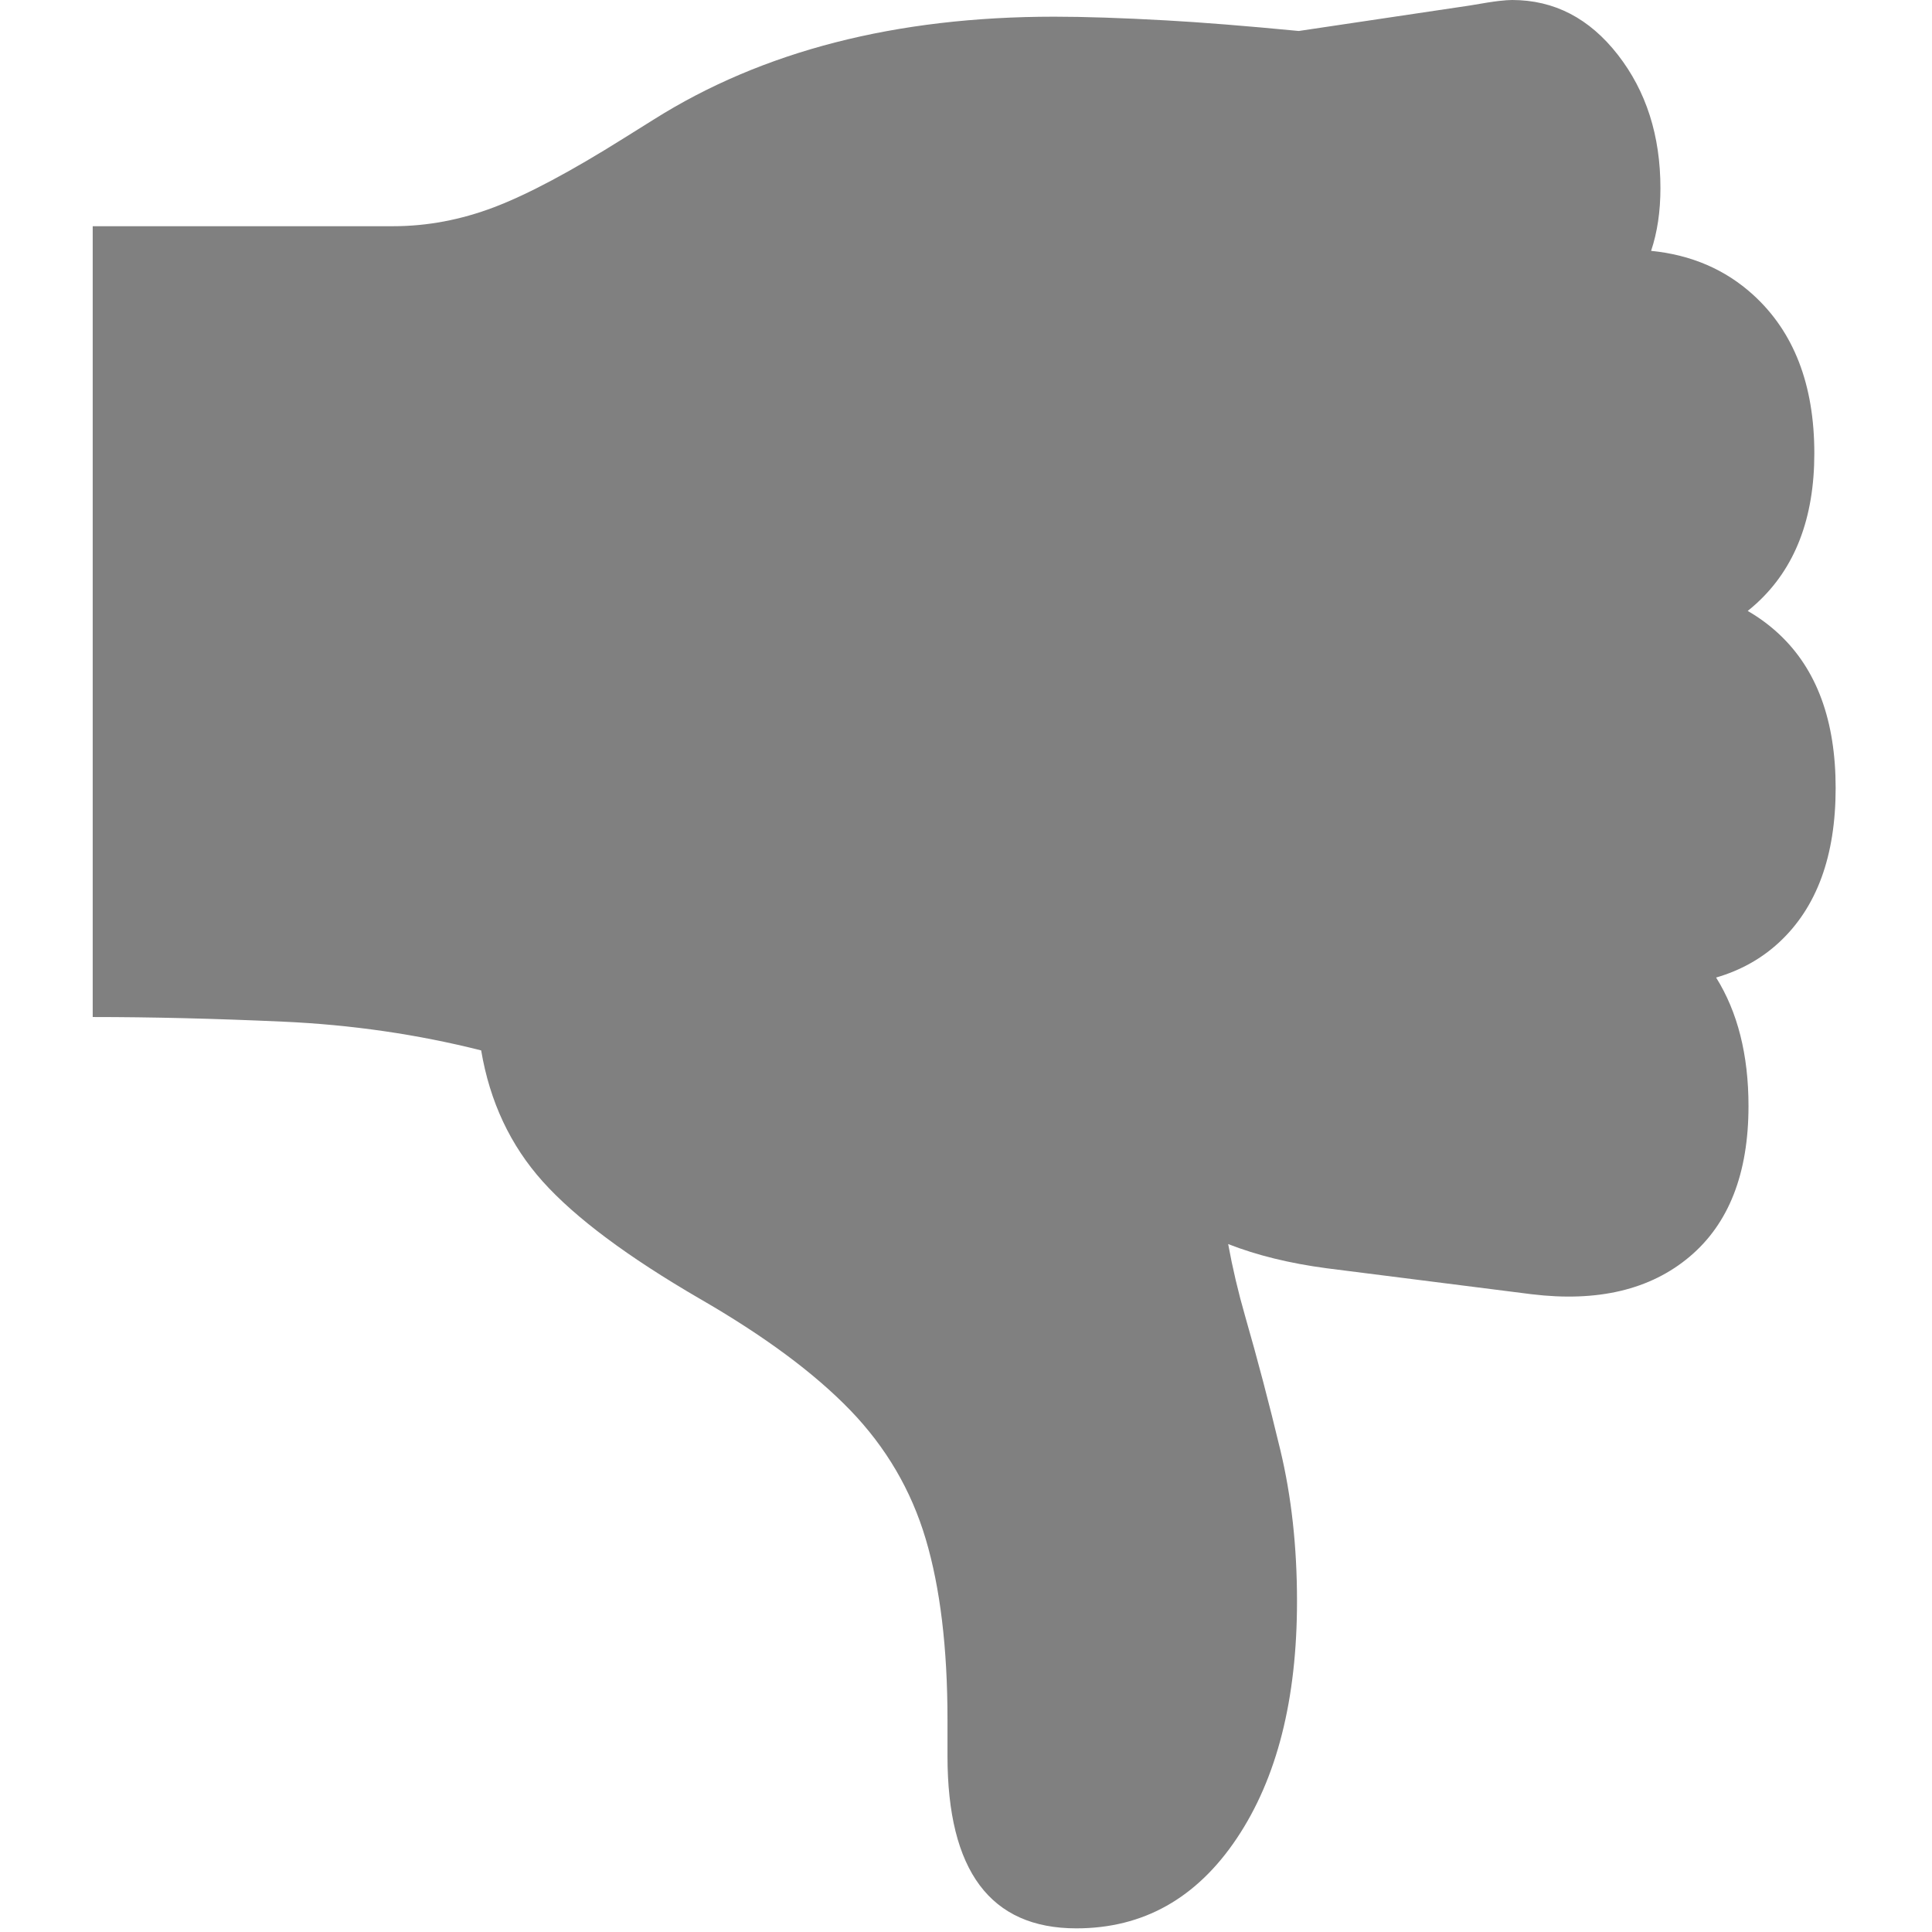
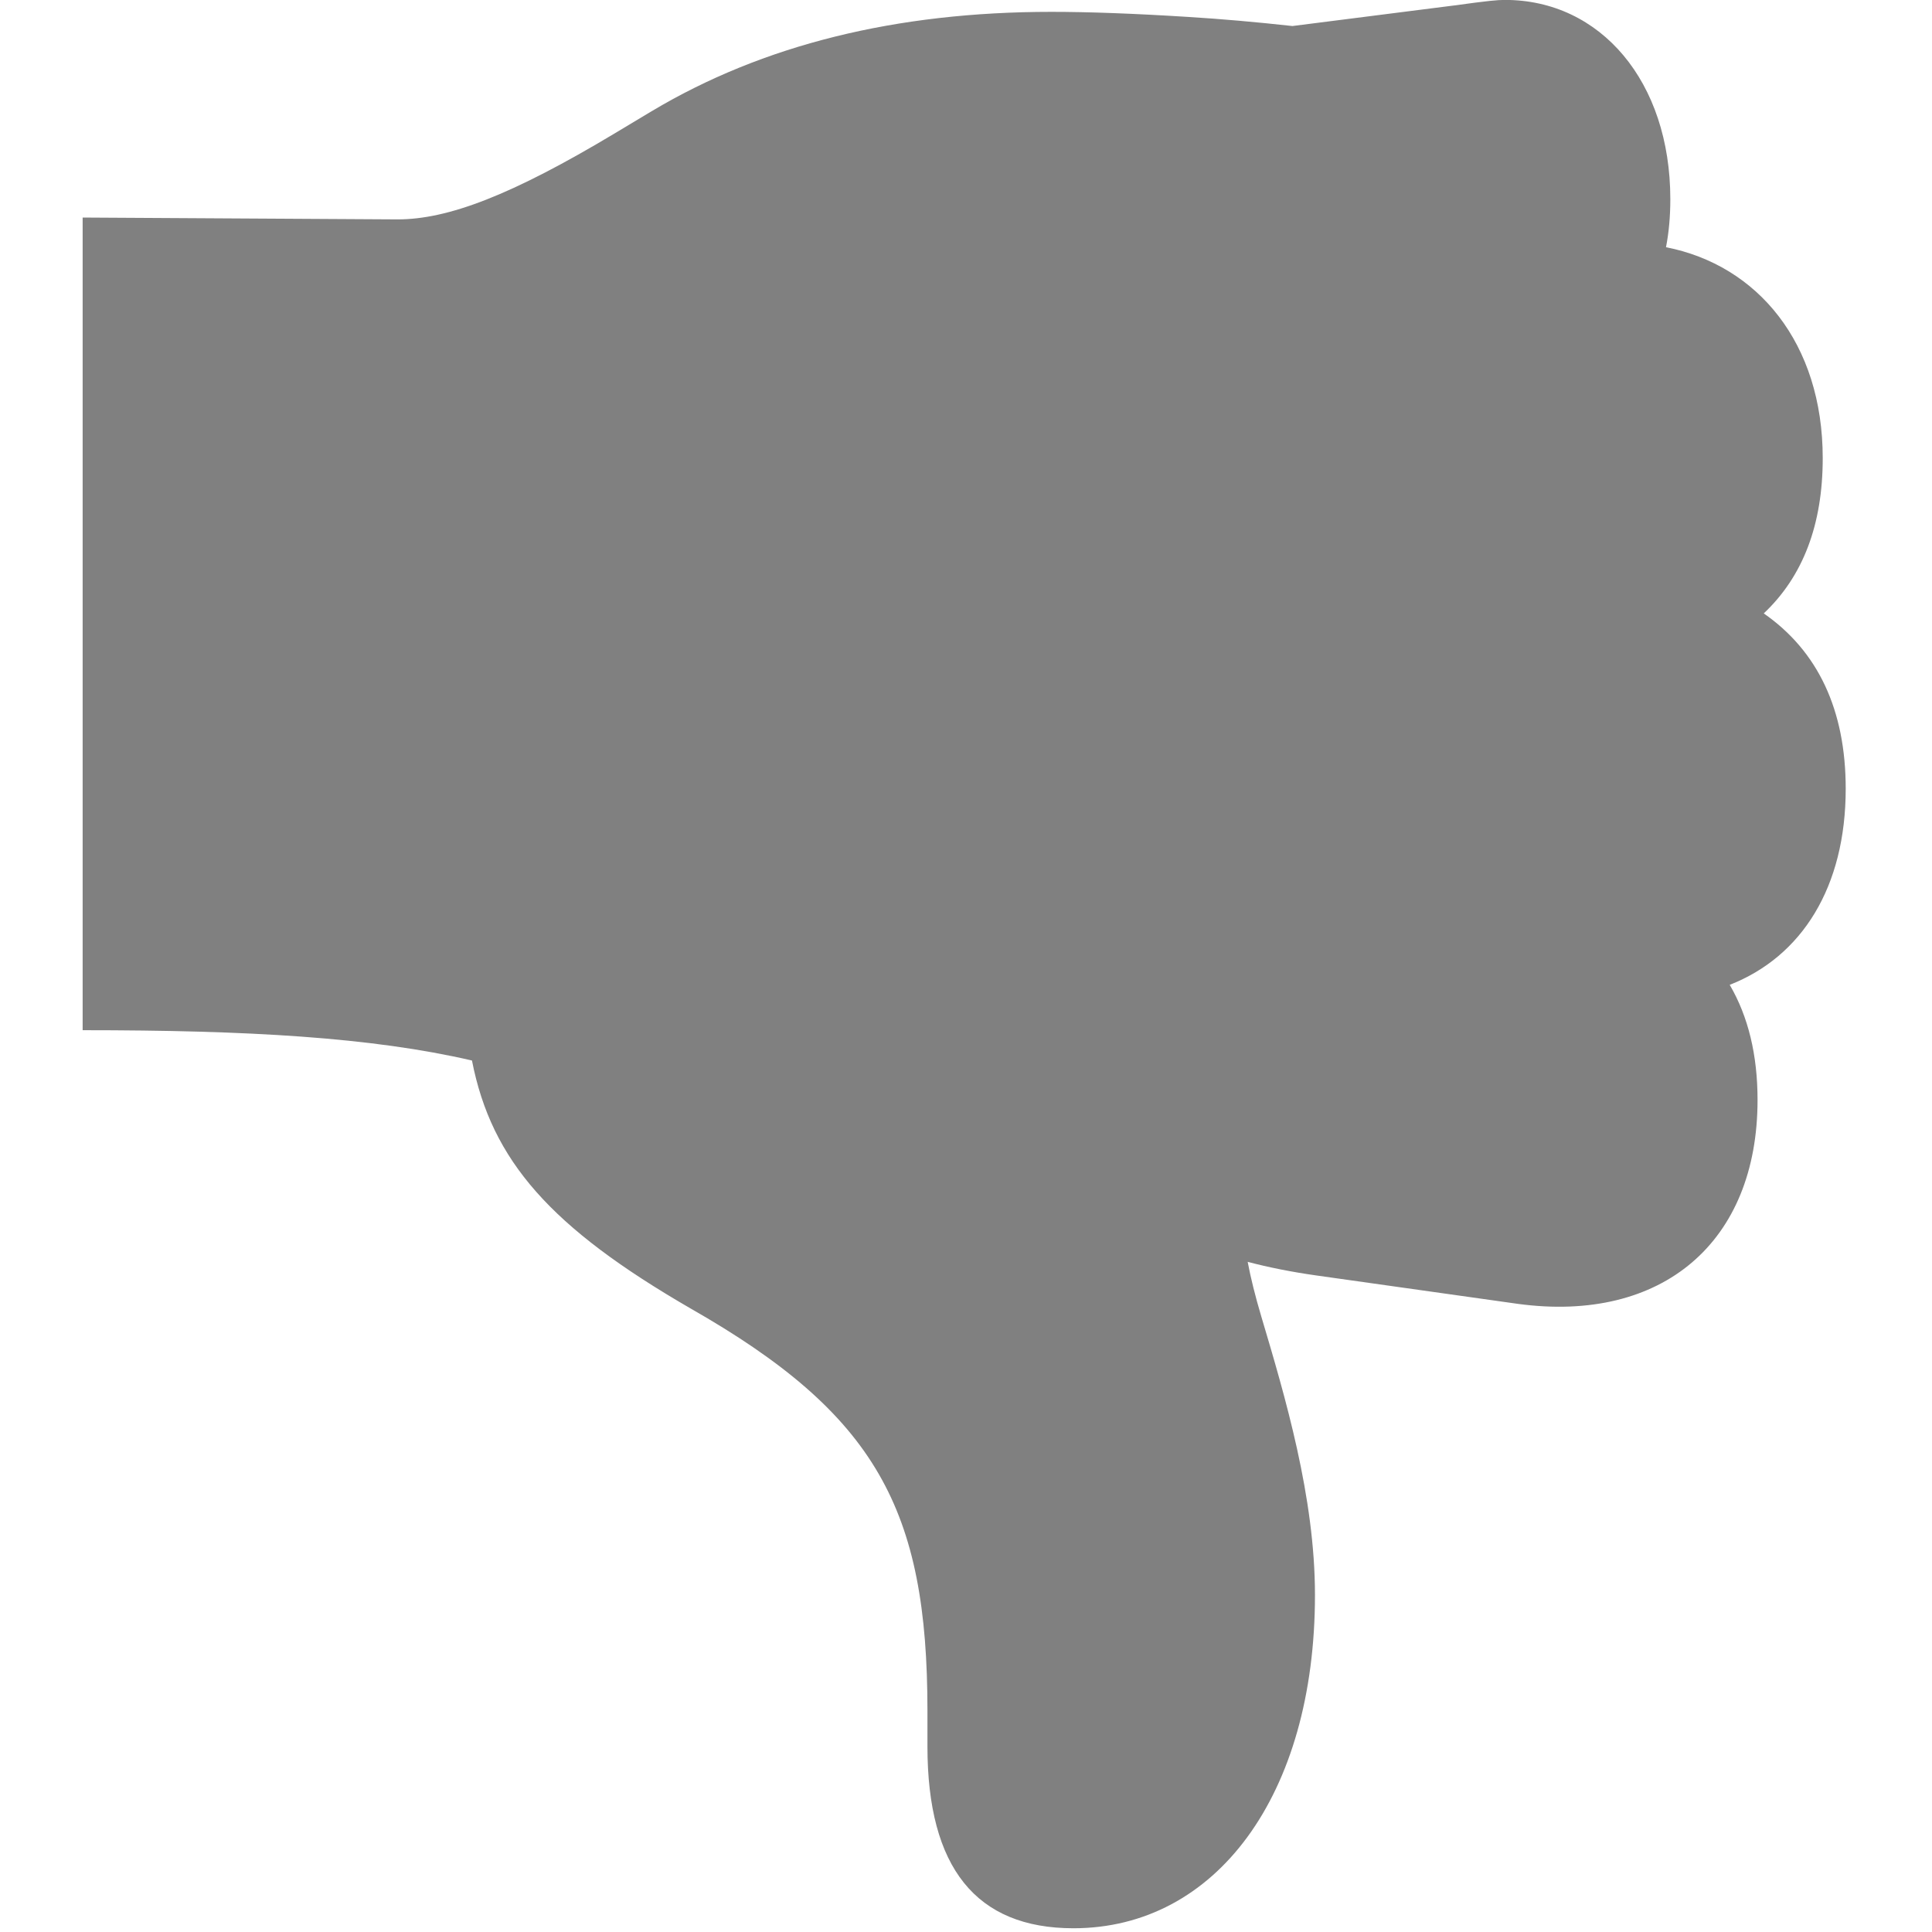
- <svg xmlns="http://www.w3.org/2000/svg" width="100%" height="100%" viewBox="0 0 284 284" version="1.1" xml:space="preserve" fill="#808080" style="fill-rule:evenodd;clip-rule:evenodd;stroke-linejoin:round;stroke-miterlimit:2;">
-   <g transform="matrix(0.24,0,0,0.24,0,0)">
-     <path d="M752.242,761.977C754.933,776.696 758.387,791.386 762.606,806.046C770.177,832.355 777.37,859.706 784.184,888.098C790.998,916.49 794.405,947.343 794.405,980.656C794.405,1040.85 782.102,1089.3 757.495,1126.02C732.889,1162.74 700.144,1181.1 659.26,1181.1C606.64,1181.1 580.33,1145.9 580.33,1075.49L580.33,1053.34C580.33,1009.43 575.882,972.517 566.986,942.611C558.09,912.704 542.664,886.395 520.707,863.681C498.751,840.968 468.088,818.254 428.717,795.541C384.426,769.799 352.343,745.855 332.469,723.709C312.595,701.563 300.008,674.78 294.708,643.36C255.716,633.518 215.305,627.65 173.474,625.757C131.644,623.864 92.747,622.918 56.784,622.918L56.784,138.552L240.763,138.552C261.584,138.552 282.215,134.672 302.657,126.912C323.1,119.151 349.599,105.05 382.155,84.608L400.326,73.251C466.952,31.231 548.72,10.221 645.631,10.221C664.181,10.221 687.084,10.978 714.34,12.492C736.008,13.696 763.06,15.857 795.495,18.975L900.023,3.407C908.73,1.893 914.786,0.946 918.194,0.568C921.601,0.189 924.25,0 926.143,0C951.885,0 973.463,11.167 990.877,33.502C1008.29,55.837 1017,83.094 1017,115.271C1017,129.515 1015.09,142.306 1011.29,153.643C1035.91,156.102 1056.74,165.078 1073.78,180.572C1098.77,203.286 1111.26,235.653 1111.26,277.673C1111.26,317.421 1099.43,348.084 1075.77,369.662C1074.05,371.227 1072.28,372.735 1070.46,374.187C1077.47,378.244 1083.88,382.983 1089.68,388.401C1112.77,409.979 1124.32,441.399 1124.32,482.662C1124.32,524.303 1112.77,555.818 1089.68,577.207C1078.86,587.231 1066,594.407 1051.1,598.736C1064.33,619.905 1070.94,646.137 1070.94,677.43C1070.94,718.693 1058.92,749.451 1034.88,769.704C1010.85,789.957 978.574,797.623 938.068,792.701L812.576,776.802C789.917,773.806 769.806,768.864 752.242,761.977Z" />
-   </g>
+ <svg xmlns="http://www.w3.org/2000/svg" width="100%" height="100%" viewBox="0 0 284 284" version="1.1" xml:space="preserve" style="fill-rule:evenodd;clip-rule:evenodd;stroke-linejoin:round;stroke-miterlimit:2;">
+   <path d="M183.406,185.489C183.848,187.839 184.512,190.504 185.396,193.484C188.913,205.283 193.297,220.056 193.297,234.453C193.297,263.966 178.673,283.45 157.796,283.45C143.487,283.45 136.333,274.543 136.333,256.724L136.333,251.46C136.333,221.902 128.824,207.911 101.506,192.339C80.983,180.463 72.264,170.655 69.378,155.893C54.627,152.476 36.442,151.437 12.148,151.437L12.148,31.979L58.447,32.25C65.823,32.25 75.145,28.739 90.437,19.561L95.839,16.321C112.127,6.601 131.7,1.742 154.556,1.742C160.046,1.742 166.747,1.99 174.665,2.488C179.519,2.787 184.622,3.234 189.985,3.826L213.809,0.796C218.715,0.121 220.089,-0.011 221.235,-0.011C235.278,-0.011 245.534,11.998 245.534,29.281C245.534,31.808 245.324,34.158 244.898,36.341C258.373,38.976 267.937,50.457 267.937,67.348C267.937,77.106 265.051,84.714 259.268,90.171C267.224,95.7 271.316,104.341 271.316,115.941C271.316,130.381 264.894,140.607 254.264,144.769C256.996,149.441 258.356,155.086 258.356,161.698C258.356,182.575 244.368,194.54 223.126,191.665L193.43,187.48C189.82,186.965 186.48,186.302 183.406,185.489Z" style="fill:rgb(128,128,128);" />
</svg>
